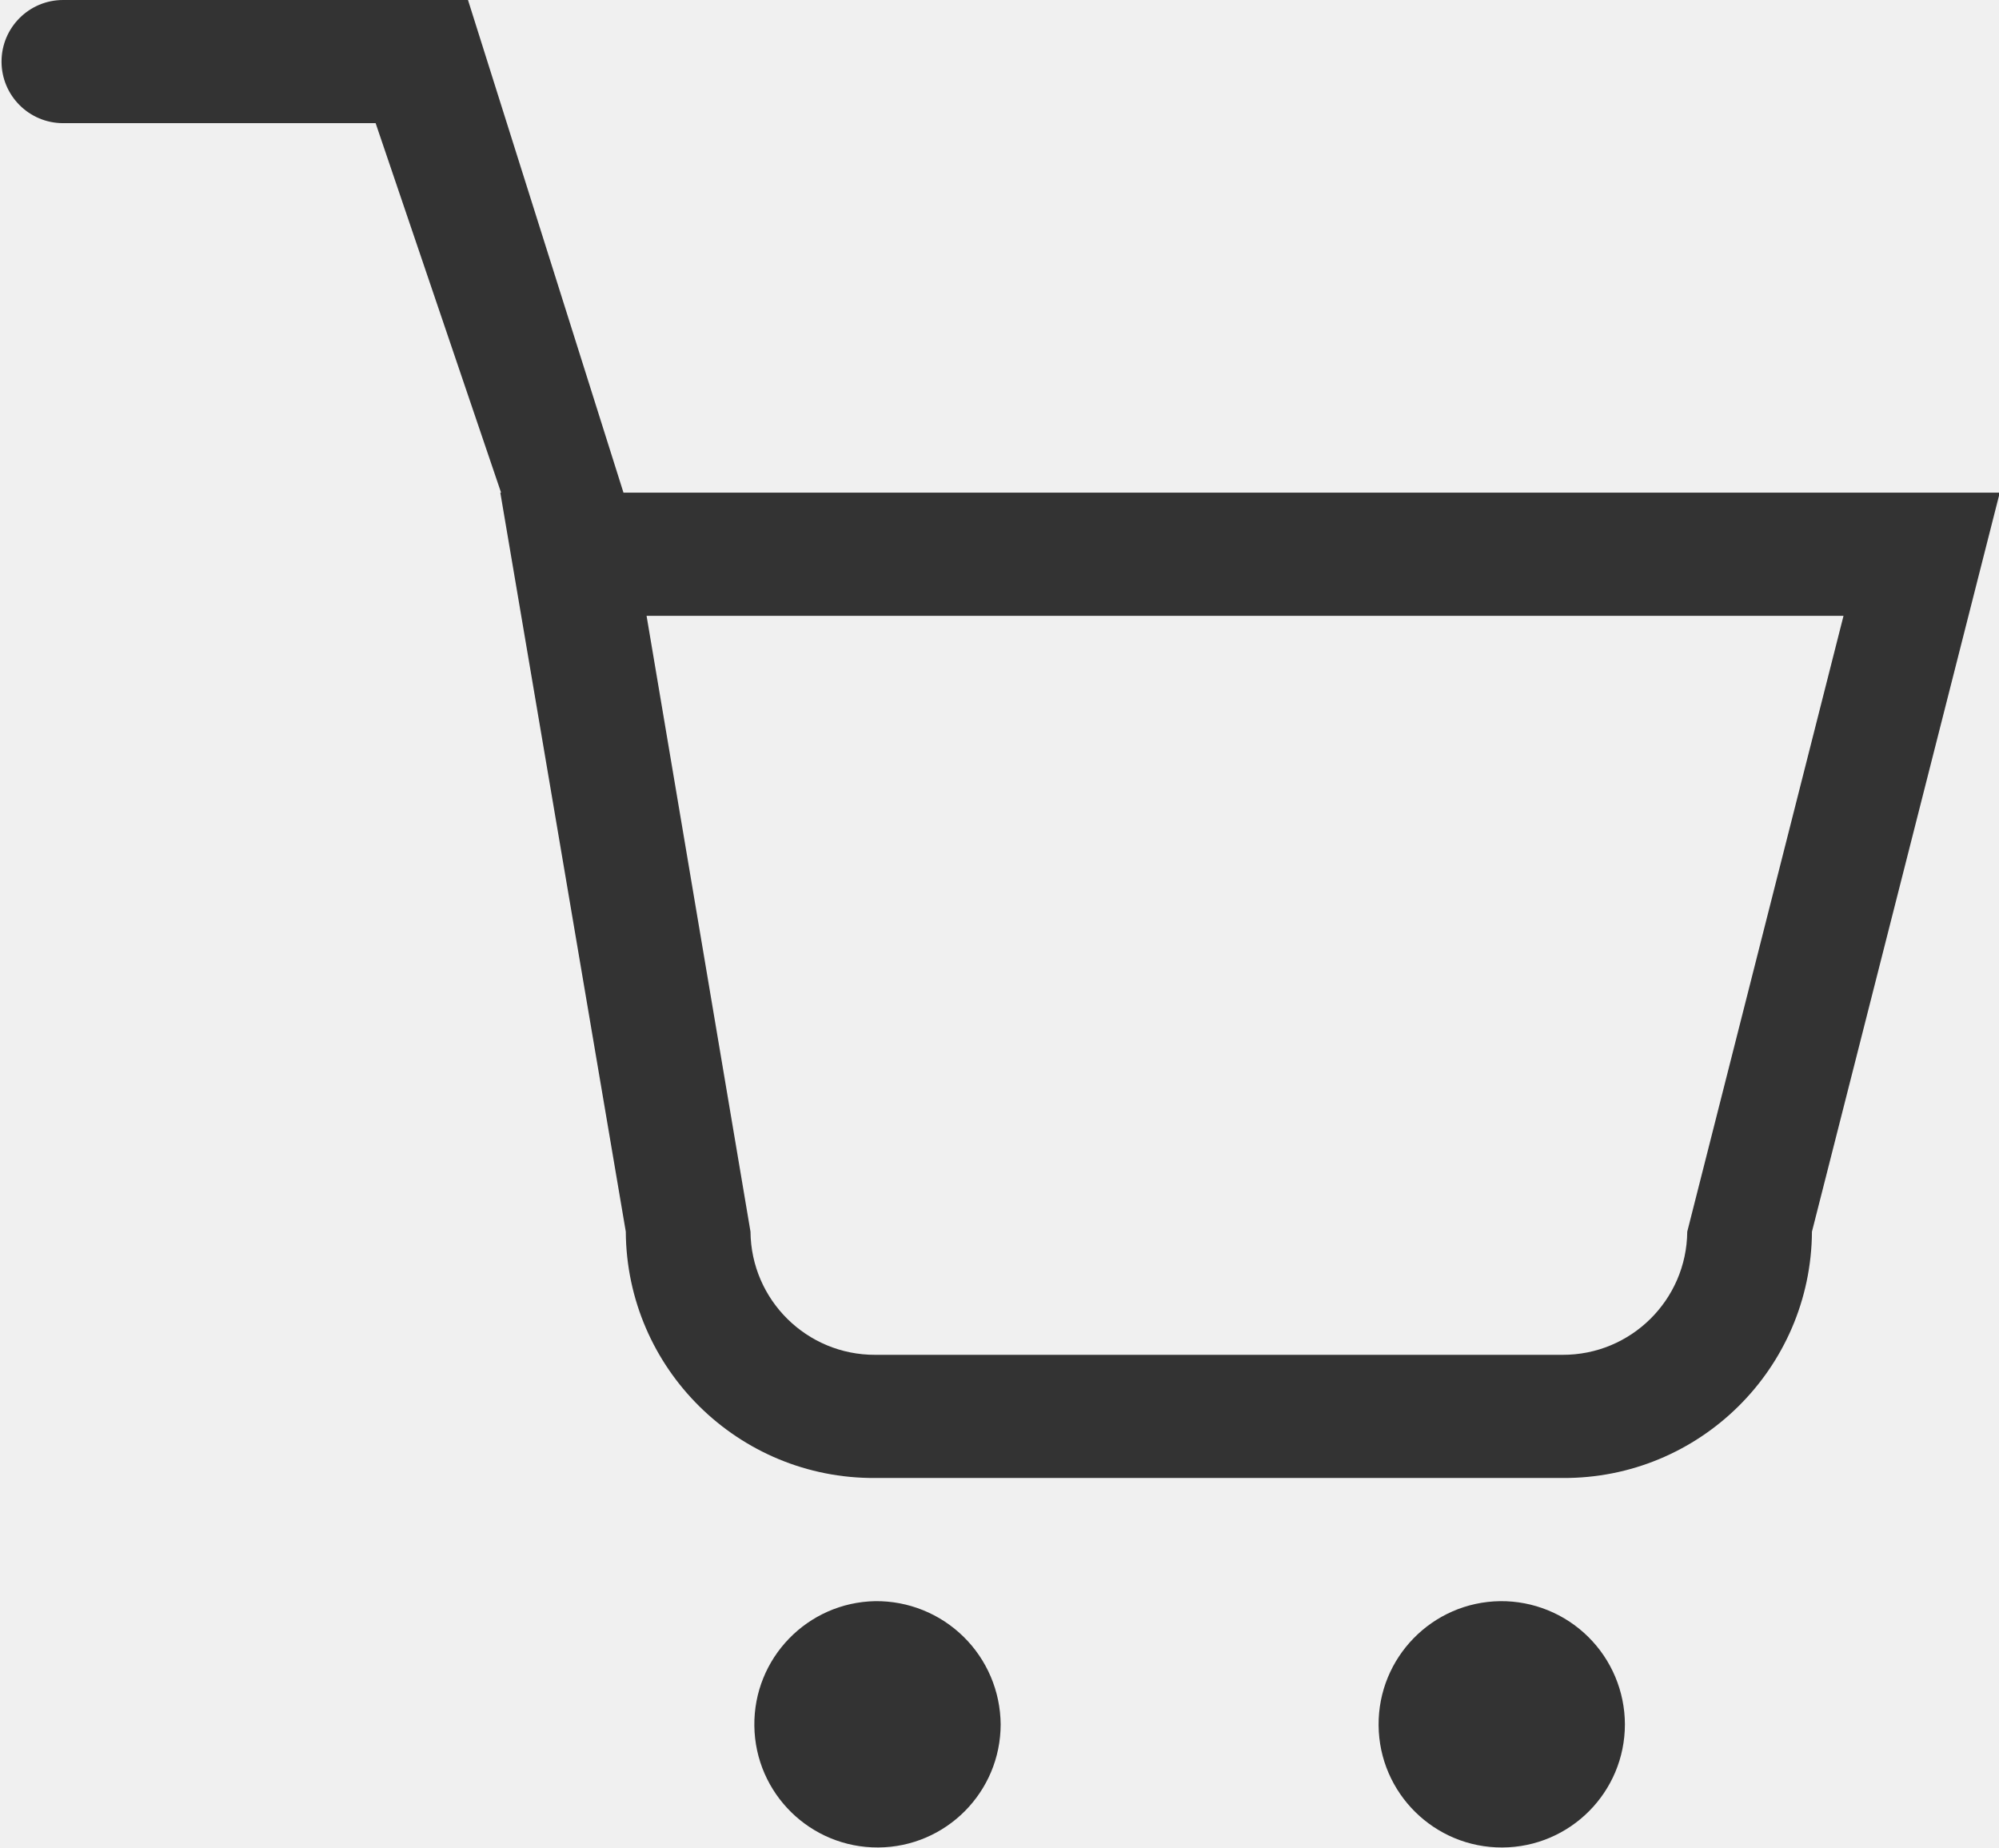
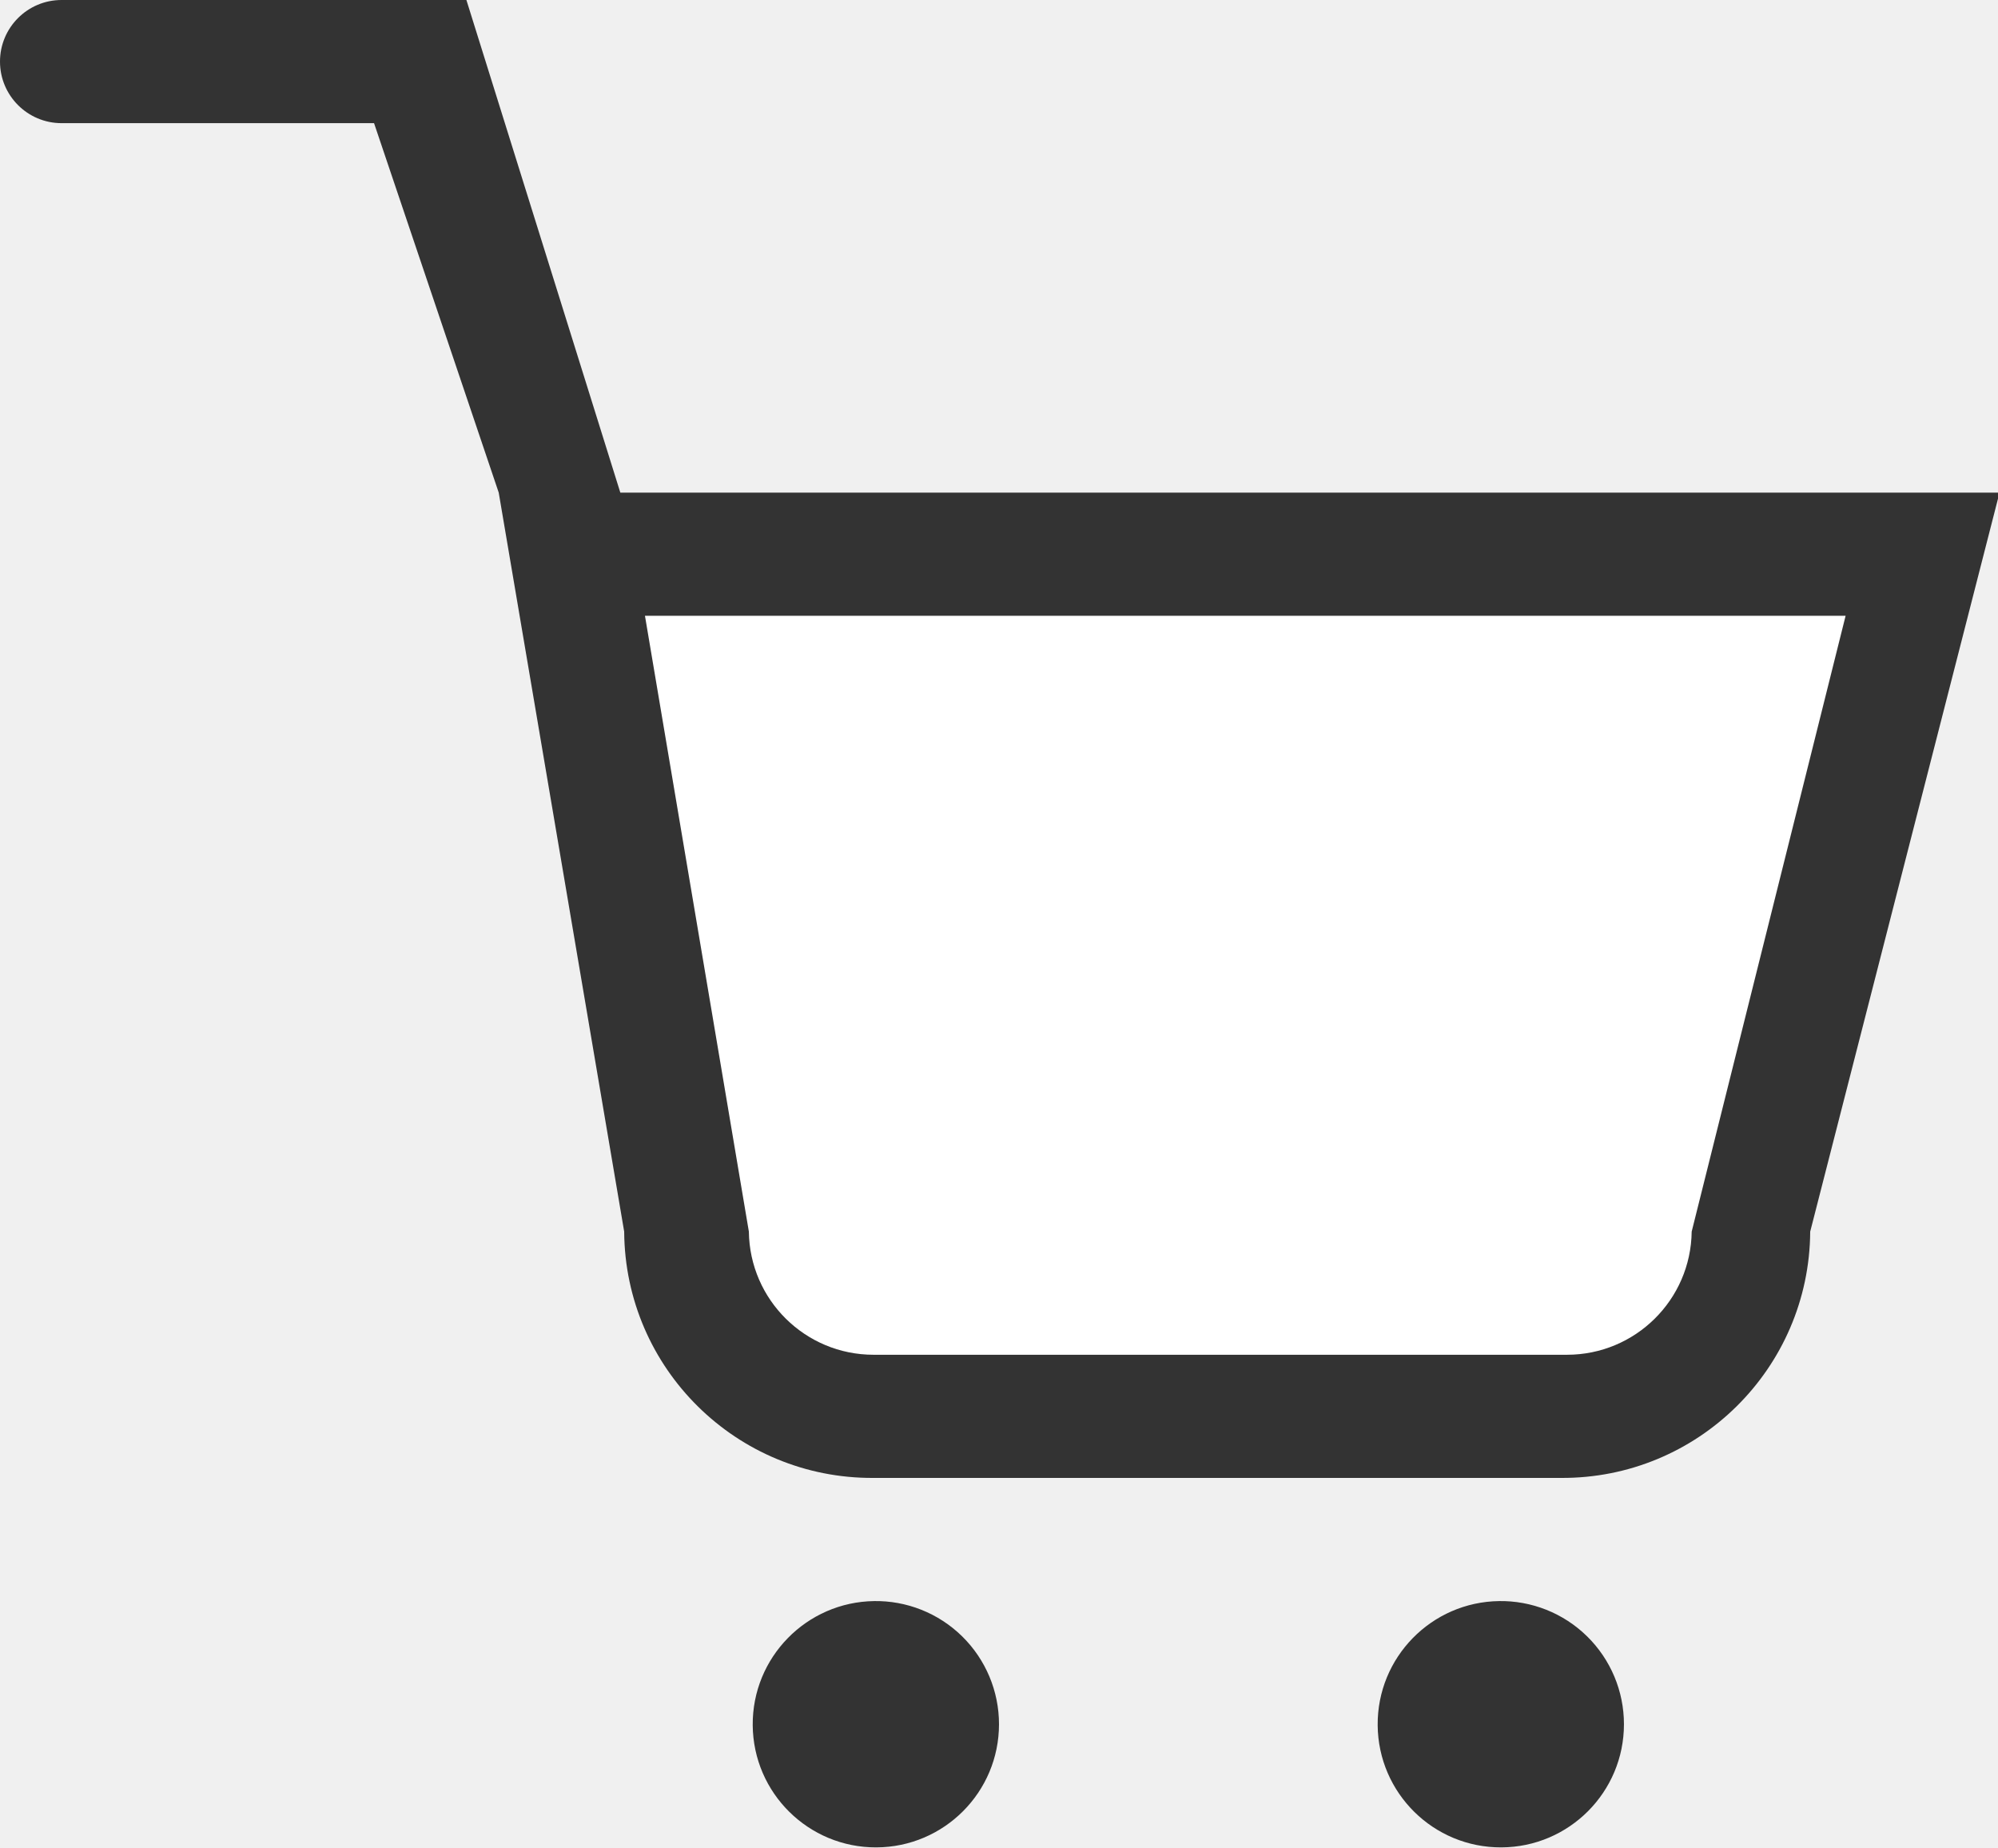
- <svg xmlns="http://www.w3.org/2000/svg" width="25.97" height="24" viewBox="0 0 25.97 24">
+ <svg xmlns="http://www.w3.org/2000/svg" id="Layer_1" data-name="Layer 1" width="25.96" height="24" viewBox="0 0 25.96 24">
  <defs>
-     <style>
-       .cls-1 {
-         fill: #333;
-         fill-rule: evenodd;
-       }
-     </style>
+     <style>.cls-1{fill:#333;}.cls-2{fill:#fff;}</style>
  </defs>
-   <path class="cls-1" d="M1727.63,48.4l-2.02-6.4h-5.26a0.8,0.8,0,1,0,0,1.6h4.06l1.63,4.8h-0.01l1.63,9.6a3.22,3.22,0,0,0,3.24,3.2h8.93a3.22,3.22,0,0,0,3.24-3.2l2.44-9.6h-17.88Zm13.82,9.6a1.615,1.615,0,0,1-1.62,1.6h-8.93a1.615,1.615,0,0,1-1.62-1.6l-1.35-8h15.55Zm-10.55,4.8a1.6,1.6,0,1,0,1.63,1.6,1.612,1.612,0,0,0-1.63-1.6h0Zm8.12,0a1.6,1.6,0,1,0,1.62,1.6,1.605,1.605,0,0,0-1.62-1.6h0Zm0,0" transform="translate(-1719.53 -42)" />
+   <path class="cls-1" d="M11.38,20.8h0A1.6,1.6,0,1,0,13,22.4,1.6,1.6,0,0,0,11.37,20.8Zm8.12,0h0a1.6,1.6,0,1,0,1.62,1.6A1.6,1.6,0,0,0,19.49,20.8Z" transform="translate(-0.02)" />
+   <path class="cls-1" d="M26,6.4,23.54,16a3.22,3.22,0,0,1-3.24,3.2H11.37A3.22,3.22,0,0,1,8.13,16L6.5,6.4h0L4.88,1.6H.82A.8.8,0,0,1,.82,0H6.08l2,6.4Z" transform="translate(-0.02)" />
+   <path class="cls-2" d="M24,8l-2,8a1.62,1.62,0,0,1-1.62,1.6H11.37A1.62,1.62,0,0,1,9.75,16L8.4,8Z" transform="translate(-0.02)" />
</svg>
